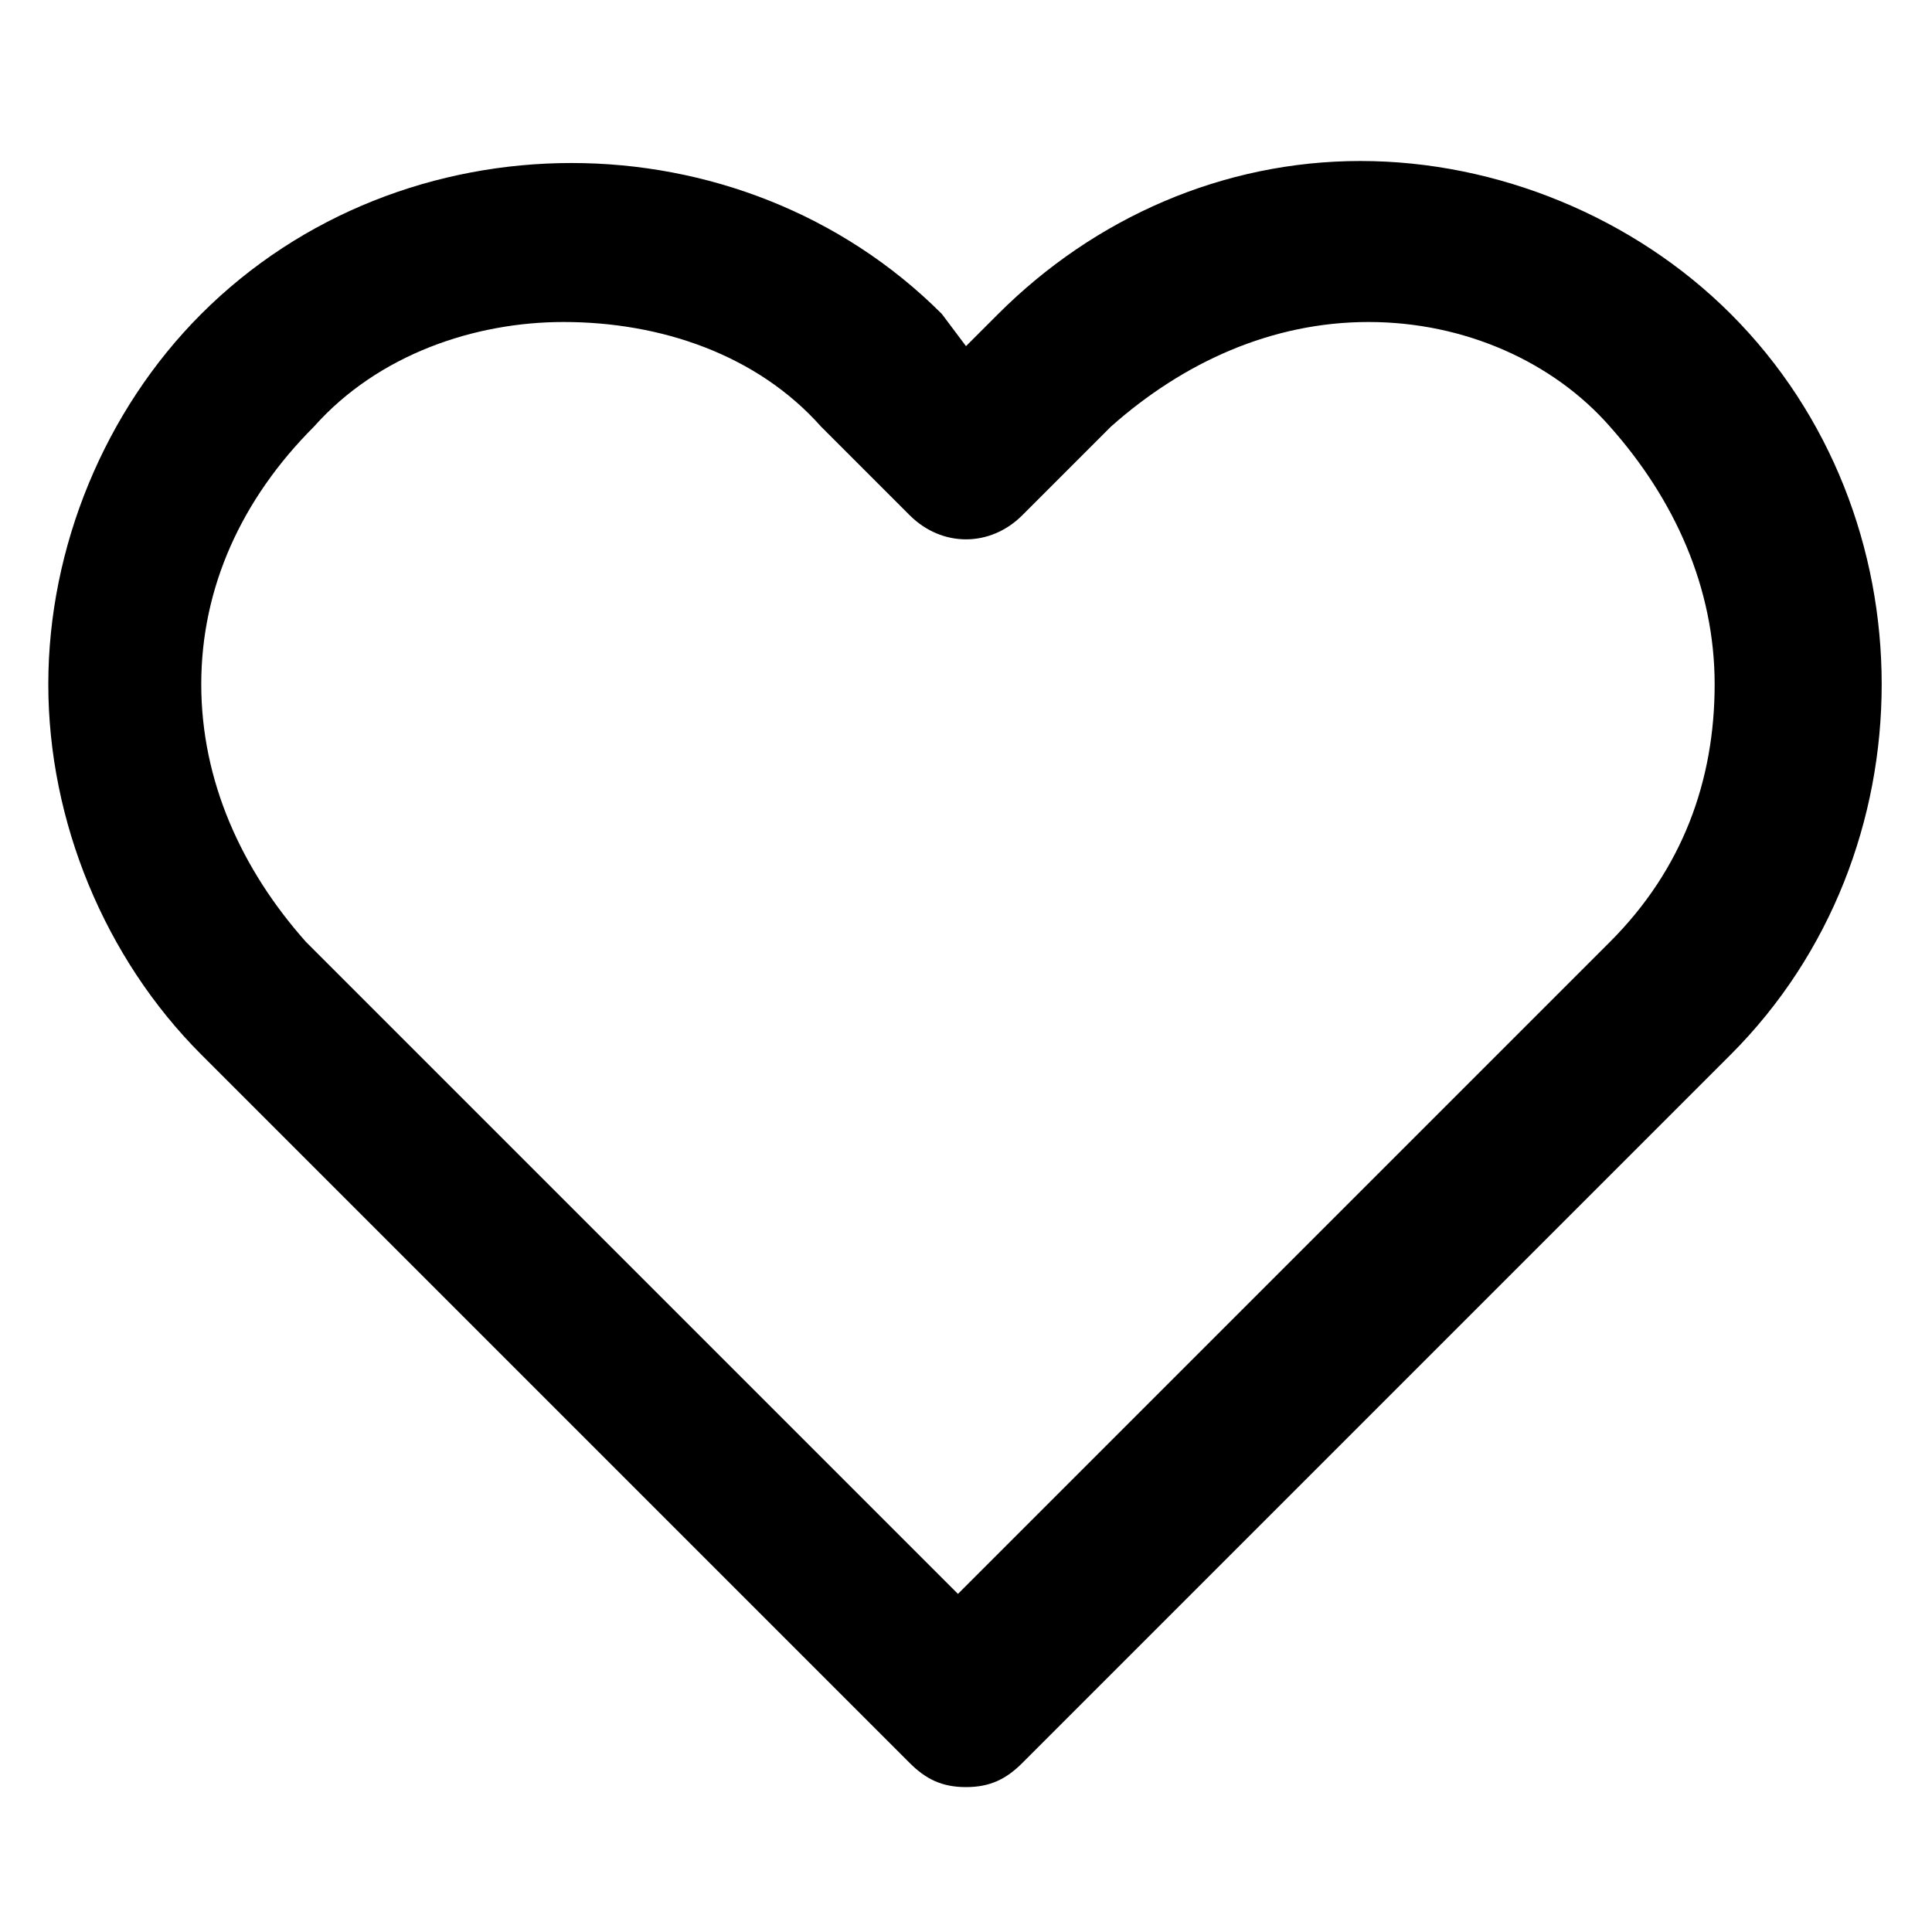
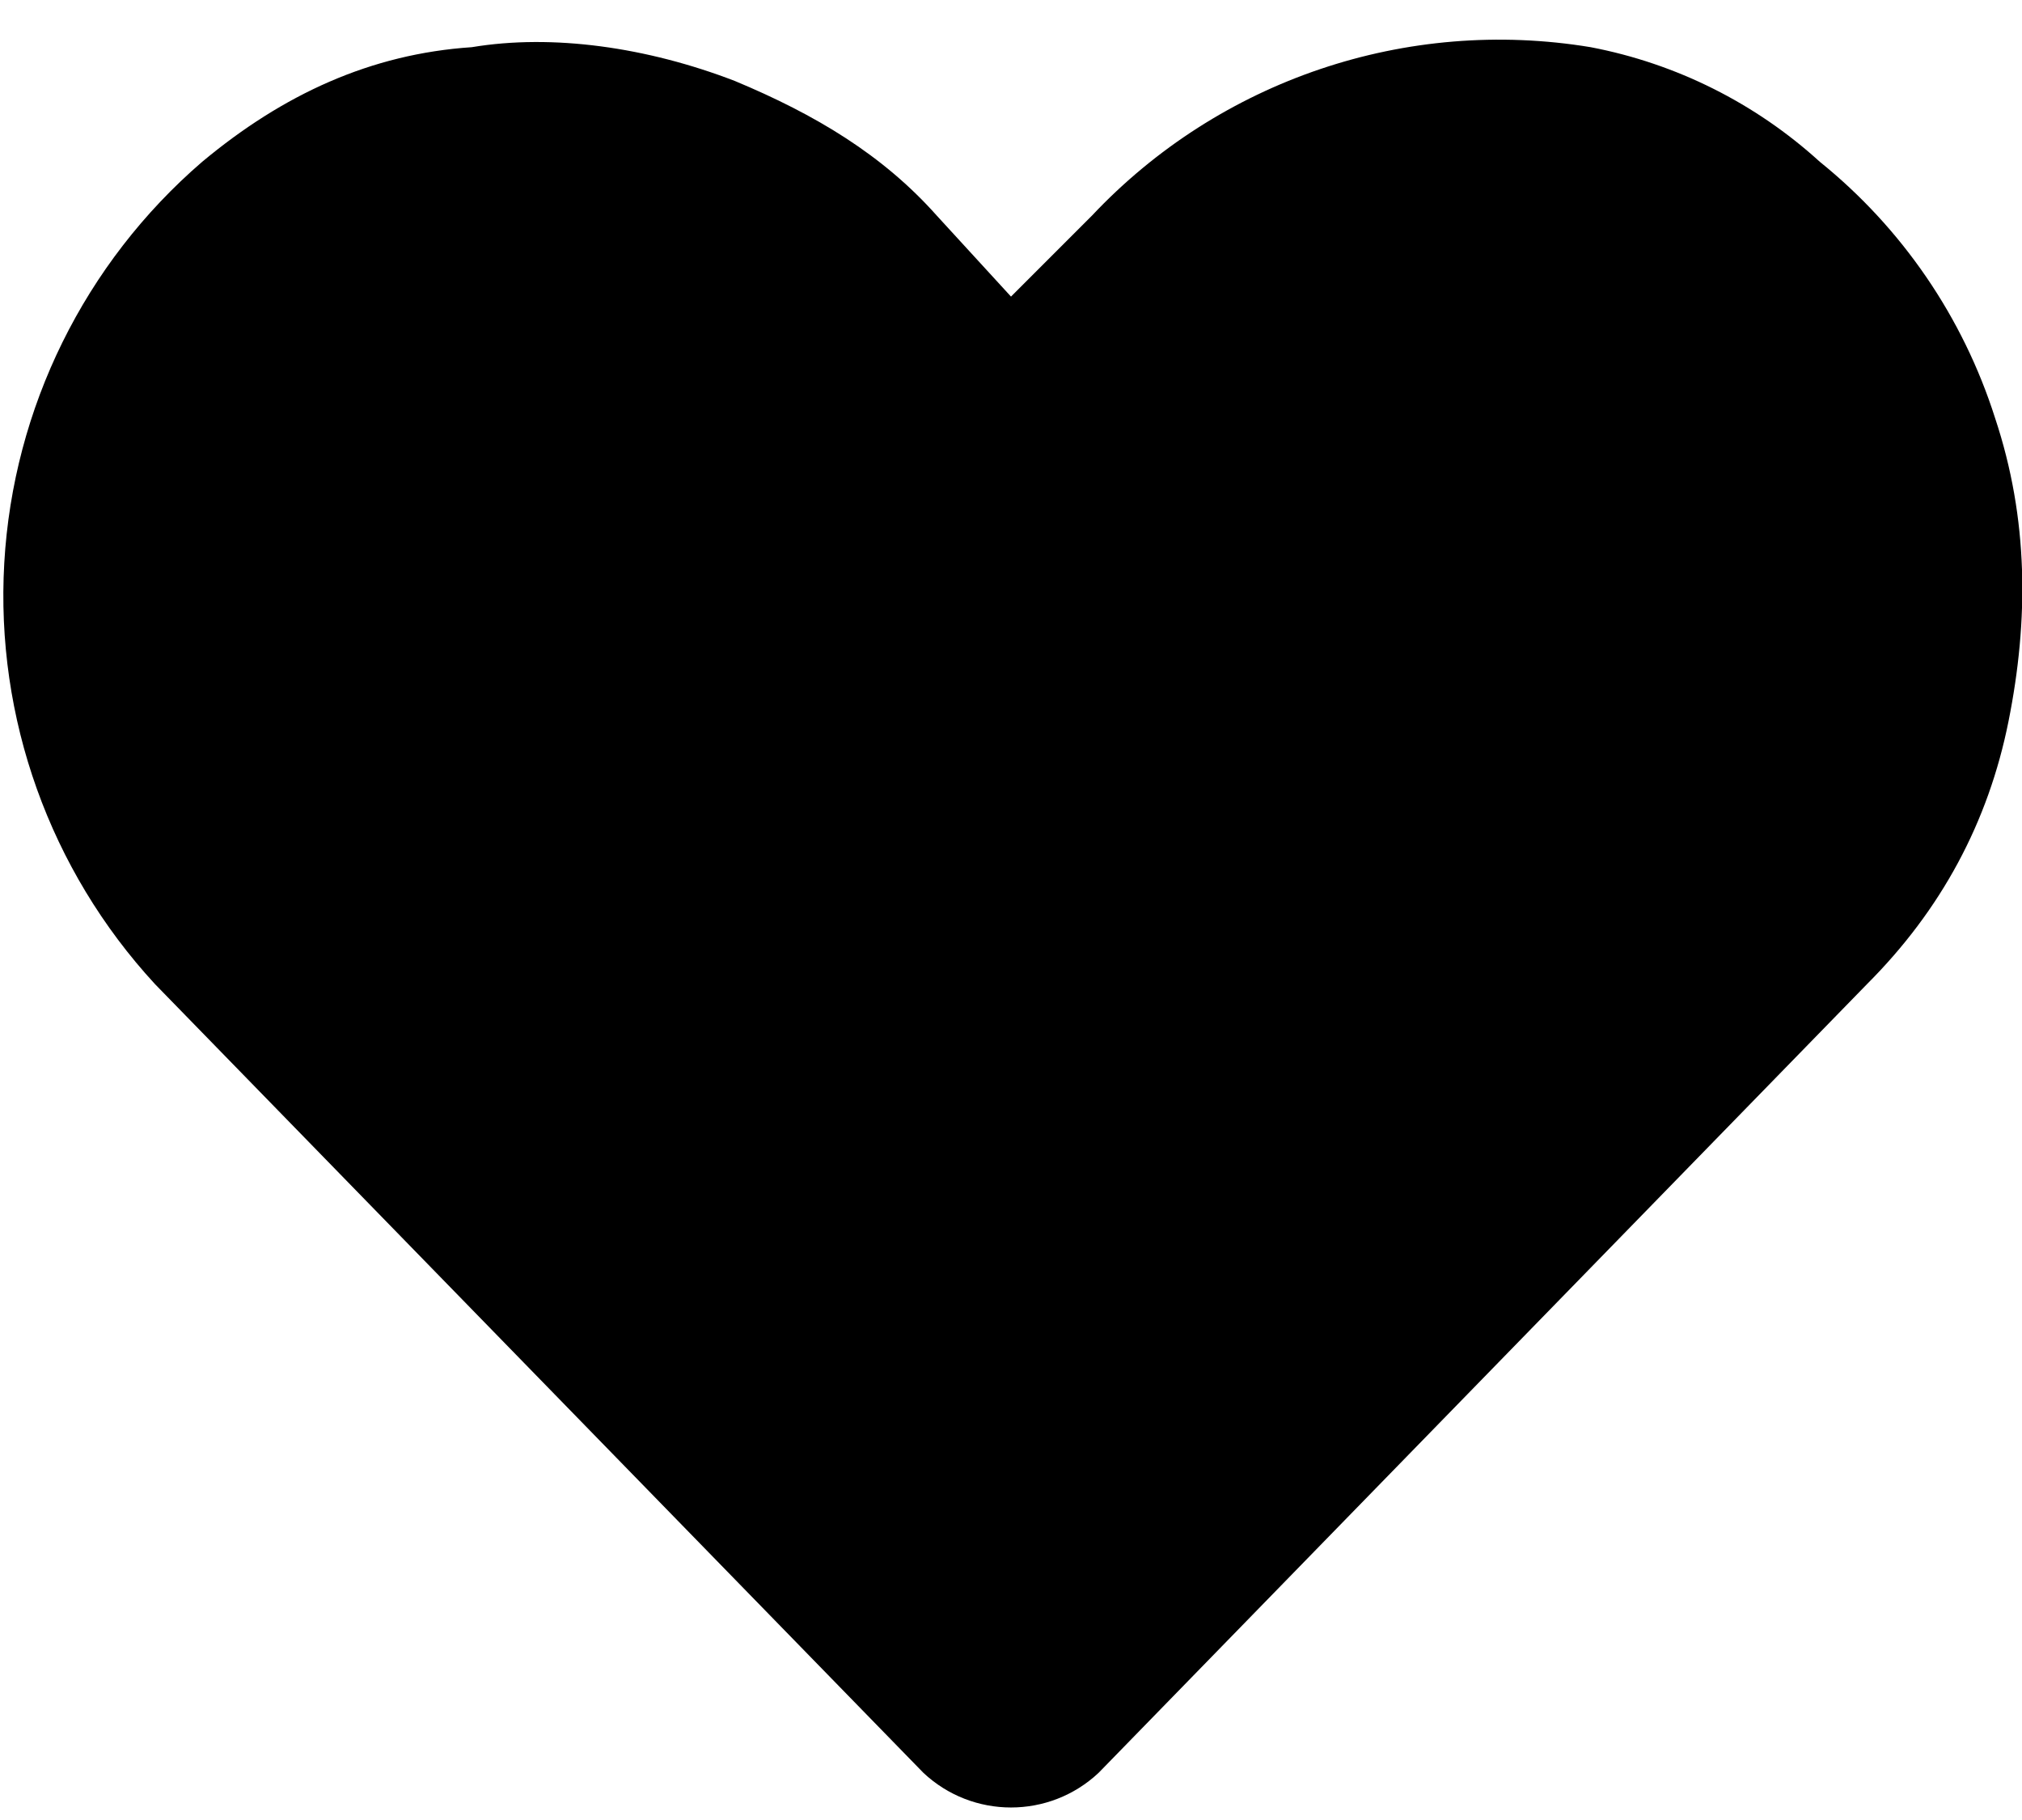
- <svg xmlns="http://www.w3.org/2000/svg" viewBox="0 0 24 24">
-   <path d="M12 22.2c-.3 0-.5-.1-.7-.3l-8.8-8.8C1.3 11.9.6 10.2.6 8.5c0-1.7.7-3.4 1.9-4.6 2.5-2.5 6.7-2.5 9.2 0l.3.4.4-.4C13.6 2.7 15.2 2 16.9 2c1.7 0 3.4.7 4.6 1.9 2.5 2.5 2.5 6.7 0 9.2l-8.8 8.8c-.2.2-.4.3-.7.3zM7 4c-1.1 0-2.3.4-3.1 1.3-.9.9-1.4 2-1.4 3.2 0 1.2.5 2.3 1.3 3.2l8.1 8.1 8.1-8.1c.9-.9 1.3-2 1.3-3.2 0-1.2-.5-2.3-1.3-3.2-.7-.8-1.8-1.3-3-1.3s-2.3.5-3.2 1.3l-1.1 1.1c-.4.4-1 .4-1.4 0l-1.1-1.1C9.4 4.4 8.2 4 7 4z" />
+ <svg xmlns="http://www.w3.org/2000/svg" width="30" height="27">
+   <path d="M27 2.4a8 8 0 0 1 2.6 3.8c.5 1.5.5 3 .2 4.5s-1 2.8-2.1 3.9L16.3 26.3a1.9 1.9 0 0 1-2.6 0L2.3 14.6A8.5 8.5 0 0 1 3 2.4c1.2-1 2.5-1.6 4-1.7 1.2-.2 2.6 0 3.9.5 1.2.5 2.2 1.1 3 2L15 4.4l1.2-1.2A8.3 8.3 0 0 1 23.6.7 7 7 0 0 1 27 2.4z" />
</svg>
